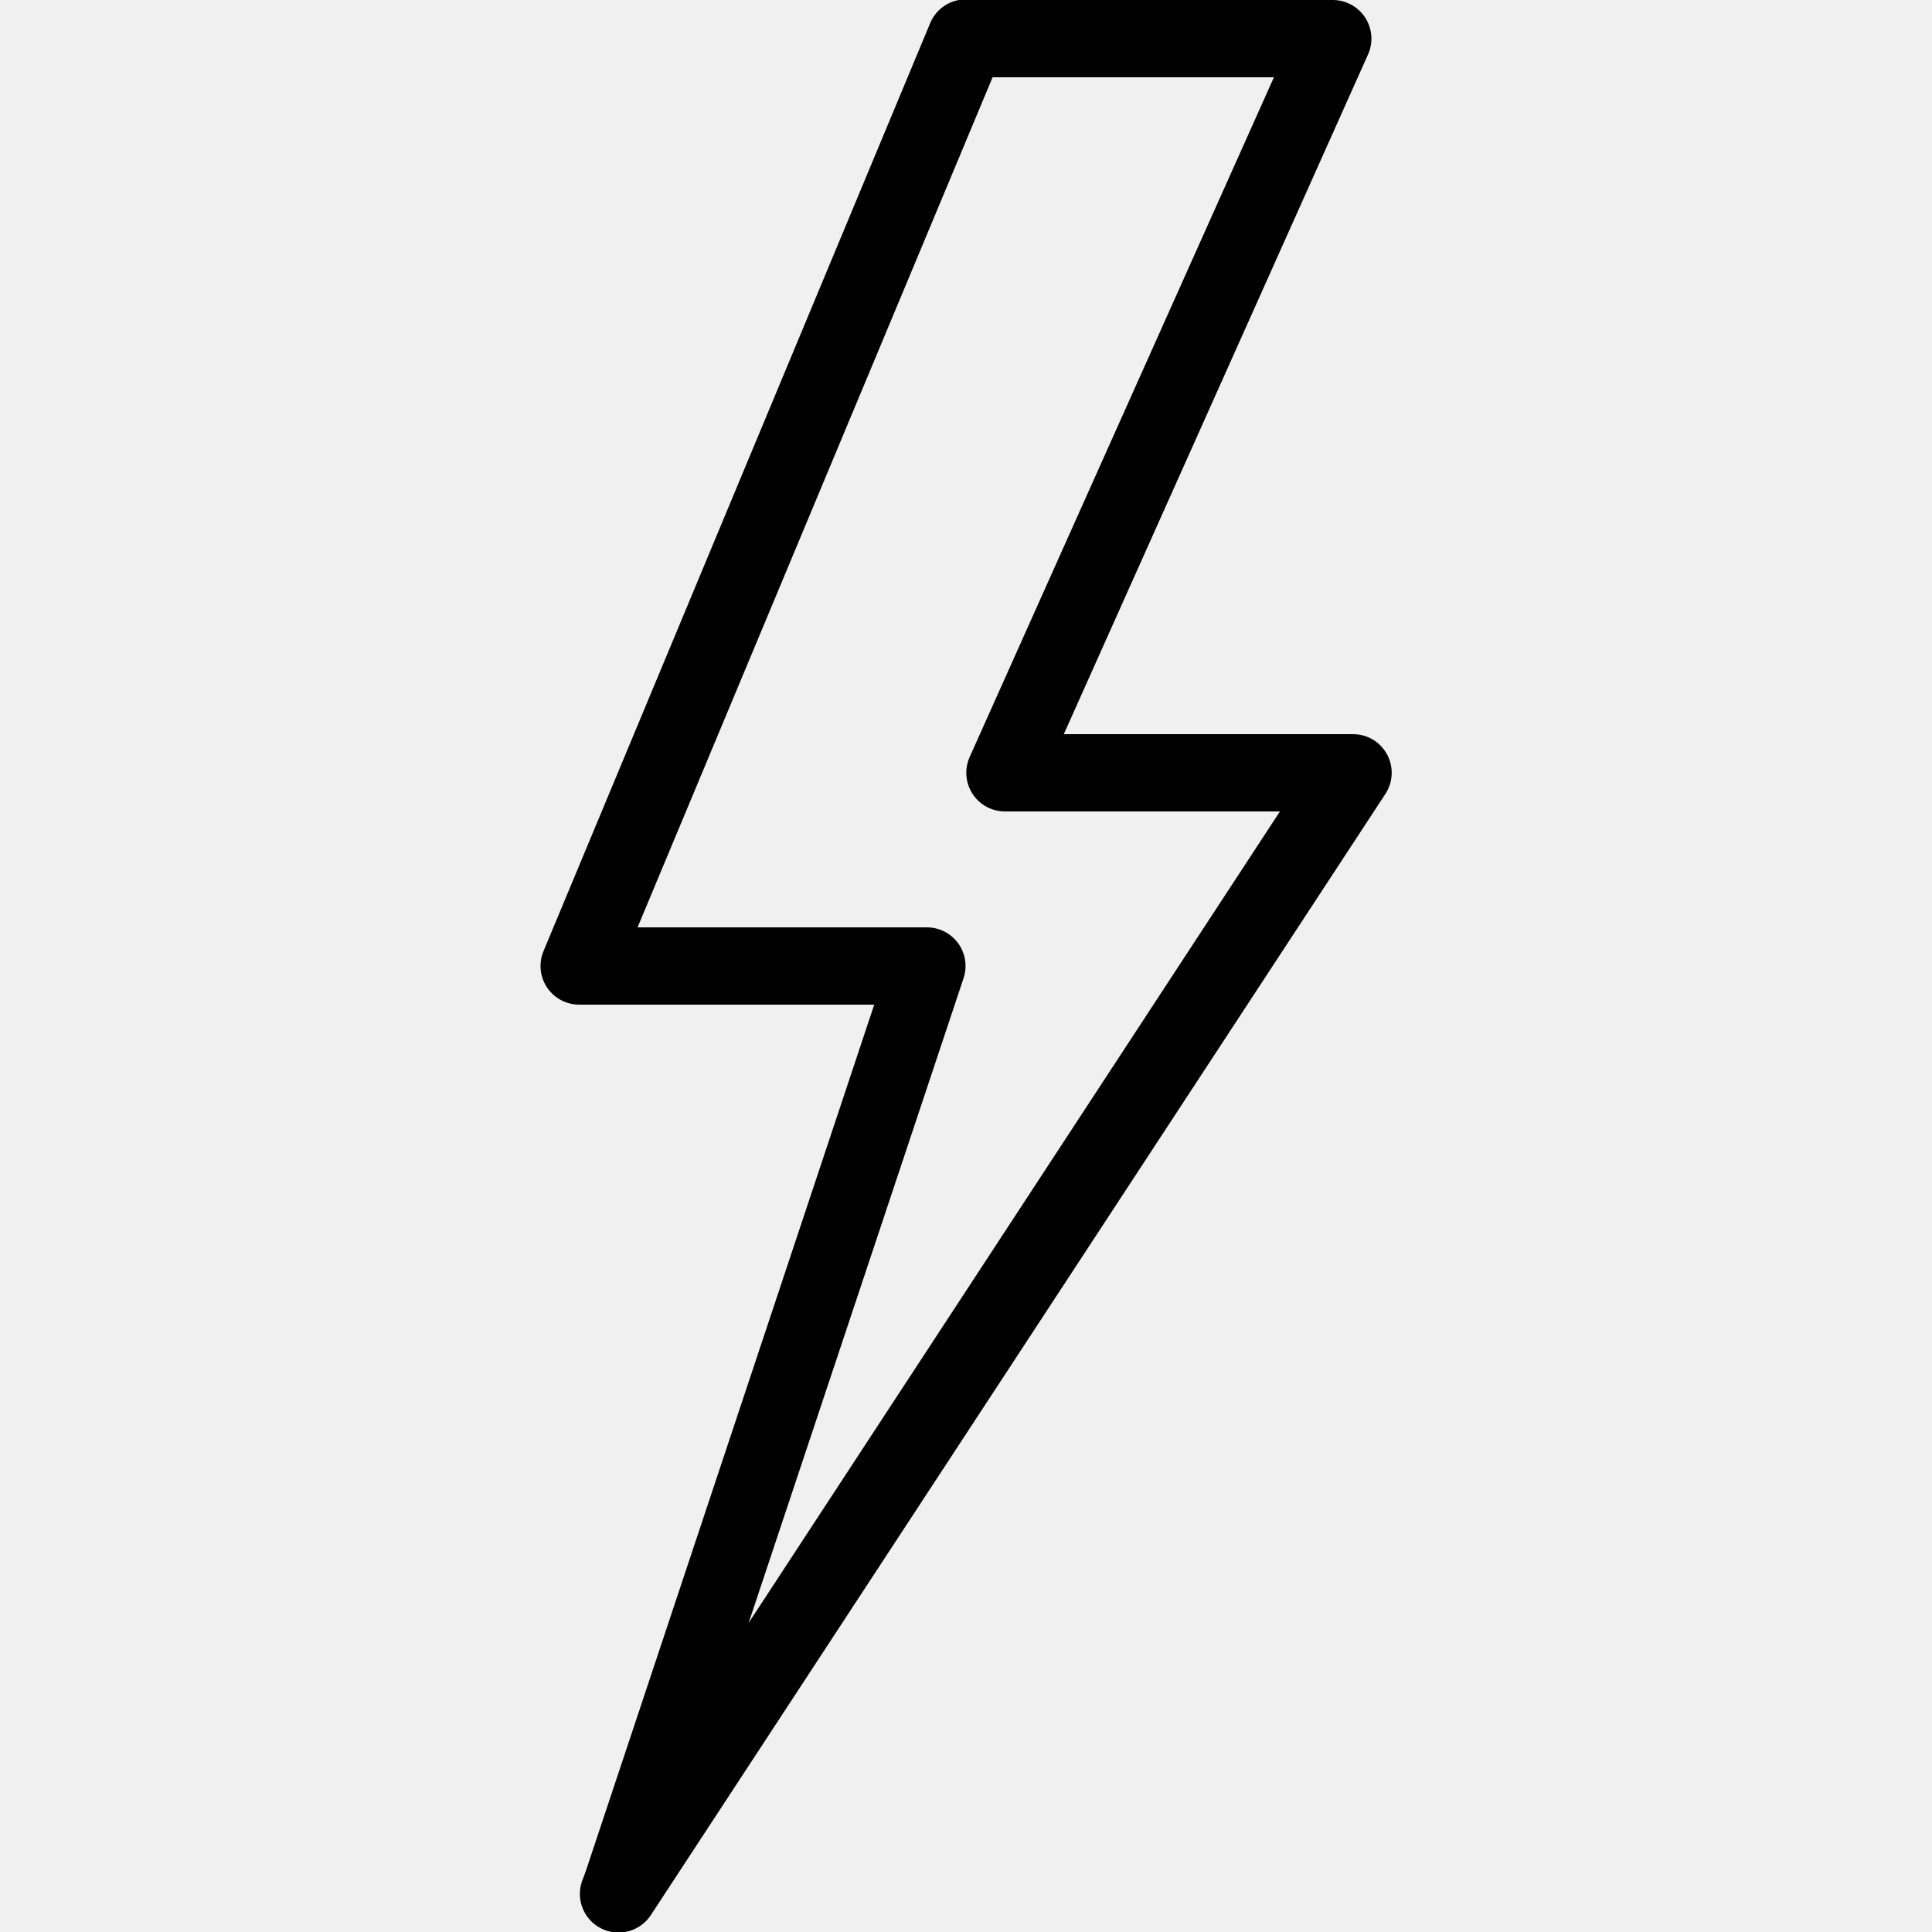
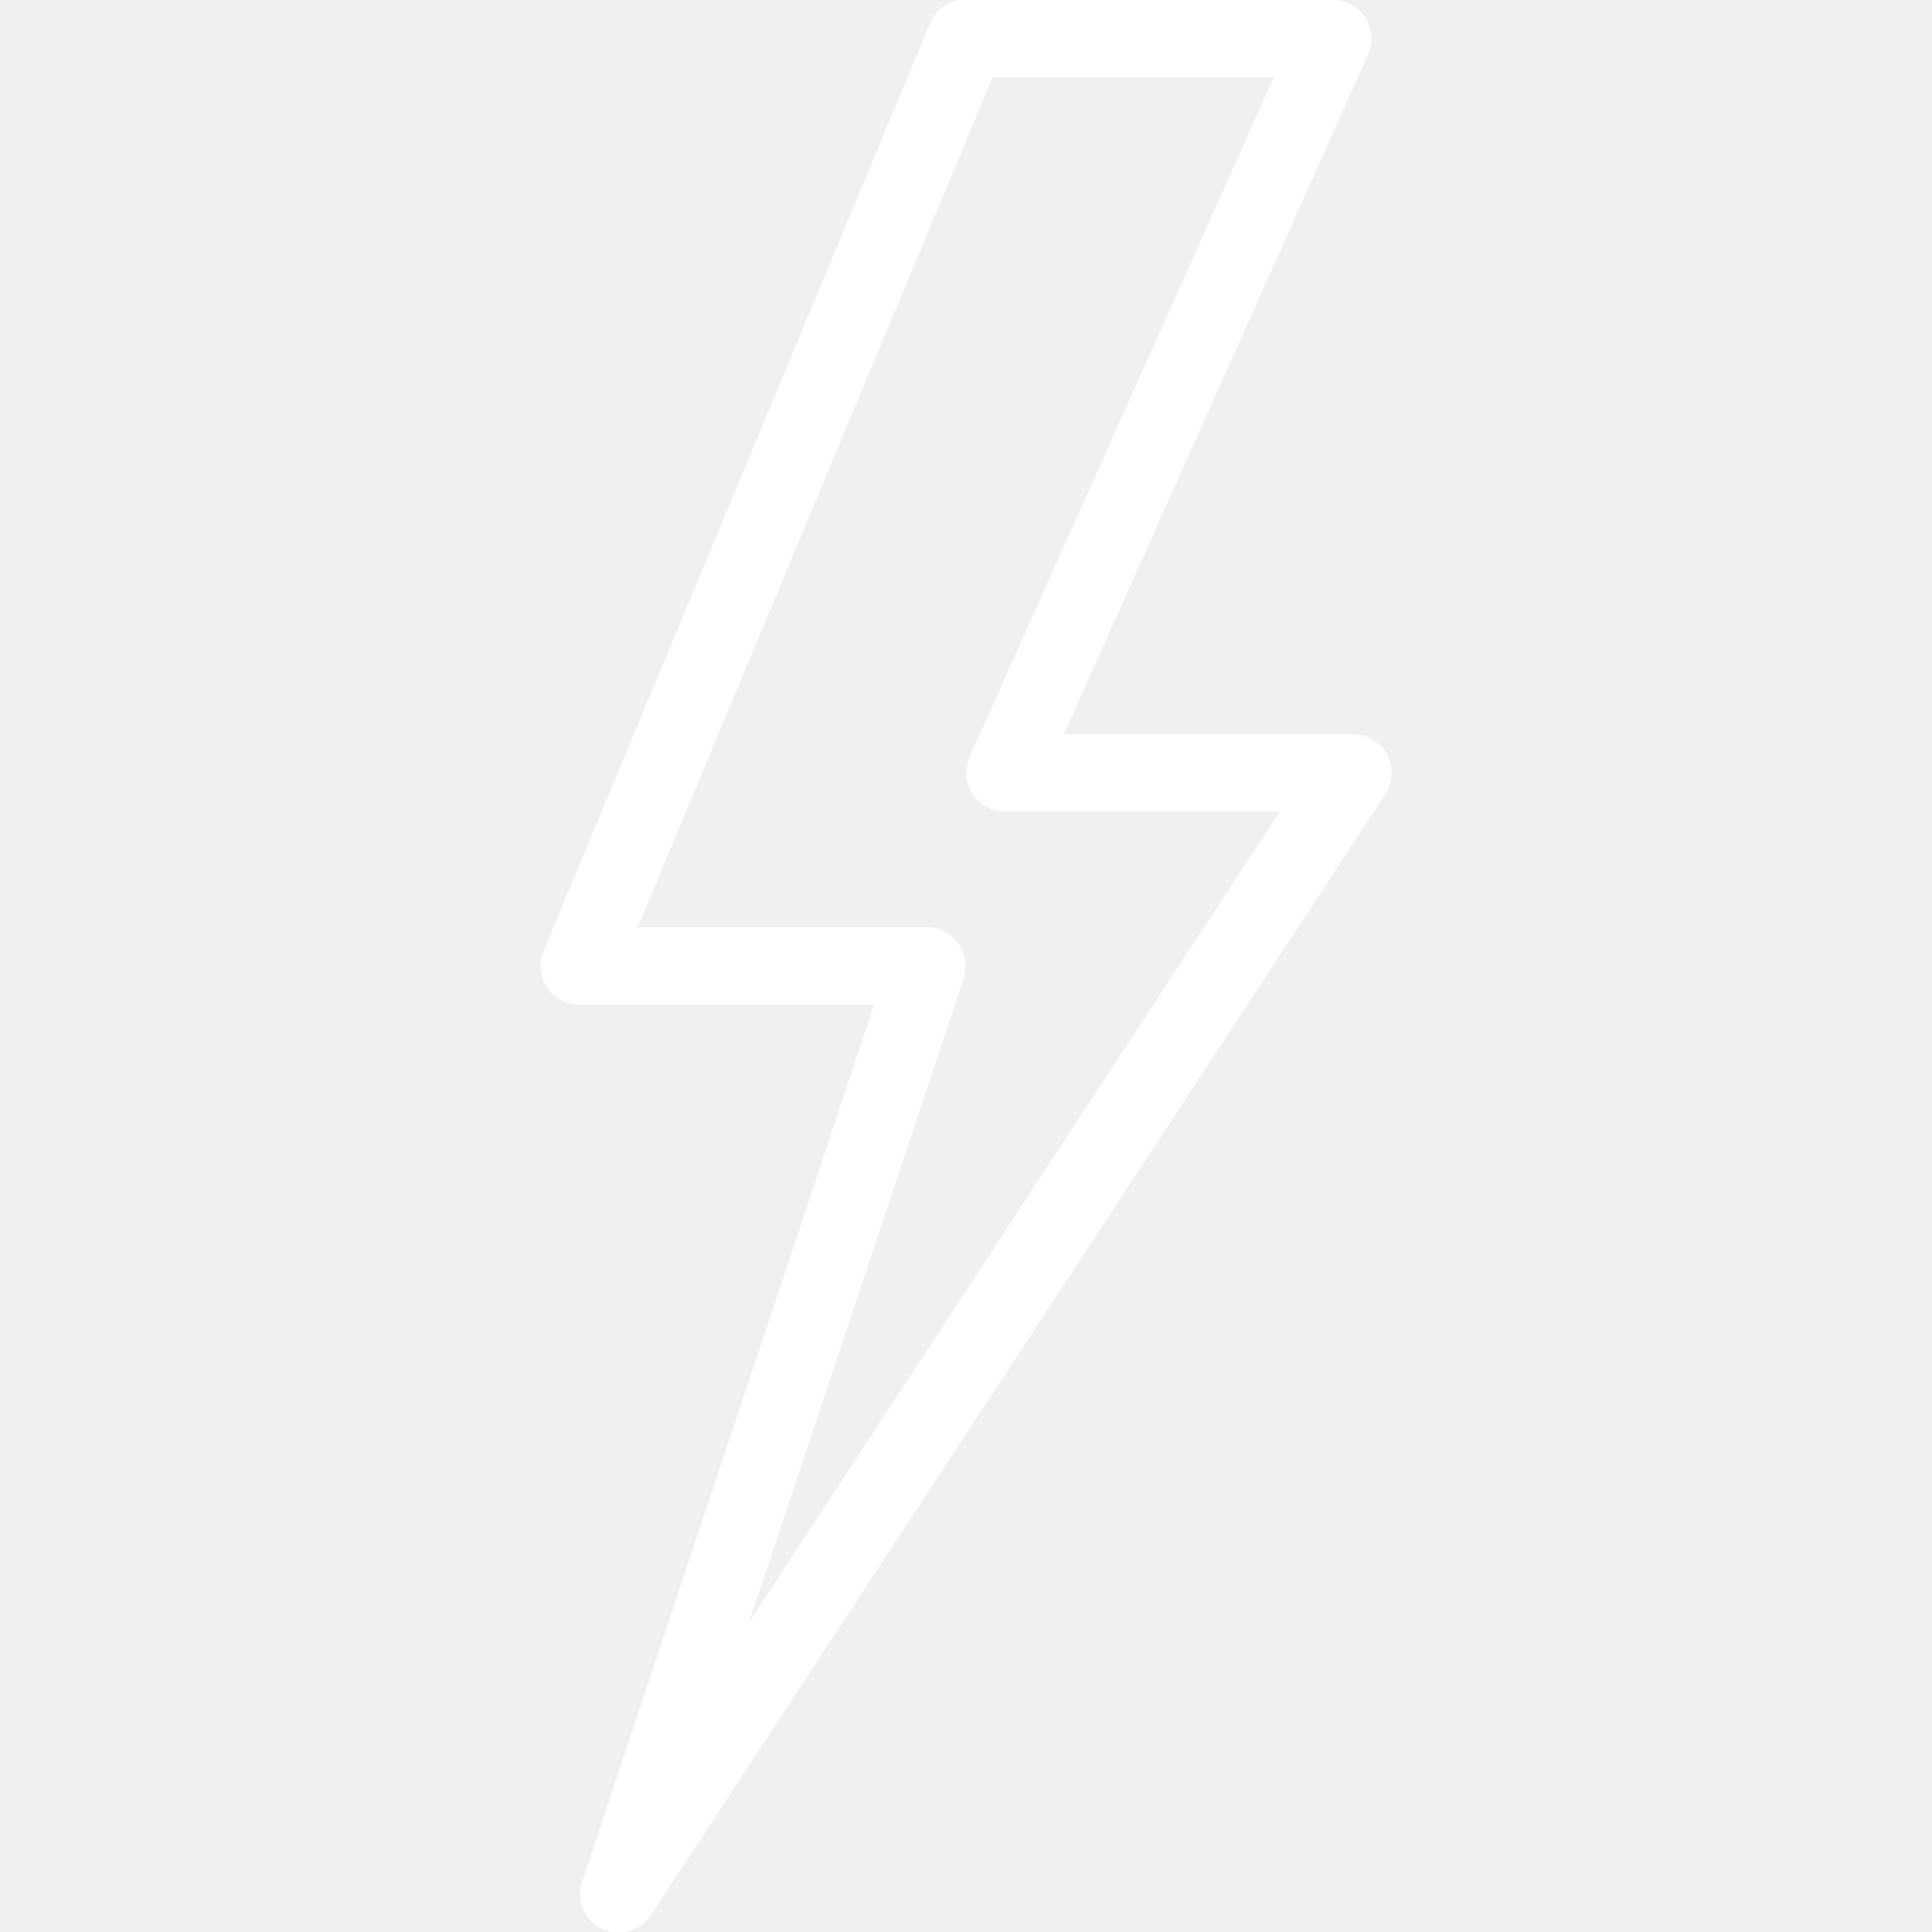
<svg xmlns="http://www.w3.org/2000/svg" viewBox="0,0,50,50" enable-background="new 0 0 50 50">
-   <path style="text-indent:0;text-align:start;line-height:normal;text-transform:none;block-progression:tb;-inkscape-font-specification:Bitstream Vera Sans" d="M 24.812 0 A 1 1 0 0 0 24.062 0.625 L 14.062 24.625 A 1 1 0 0 0 15 26 L 22.625 26 L 15.156 48.438 L 15.062 48.688 A 1 1 0 0 0 16.844 49.562 L 35.844 20.562 A 1 1 0 0 0 35 19 L 27.531 19 L 35.406 1.406 A 1 1 0 0 0 34.5 0 L 25 0 A 1 1 0 0 0 24.906 0 A 1 1 0 0 0 24.812 0 z M 25.688 2 L 32.969 2 L 25.094 19.594 A 1 1 0 0 0 26 21 L 33.125 21 L 19.375 42 L 24.938 25.312 A 1 1 0 0 0 24 24 L 16.5 24 L 25.688 2 z" color="#000" overflow="visible" enable-background="accumulate" font-family="Bitstream Vera Sans" />
+   <path style="fill:white;text-indent:0;text-align:start;line-height:normal;text-transform:none;block-progression:tb;-inkscape-font-specification:Bitstream Vera Sans" d="M 24.812 0 A 1 1 0 0 0 24.062 0.625 L 14.062 24.625 A 1 1 0 0 0 15 26 L 22.625 26 L 15.156 48.438 L 15.062 48.688 A 1 1 0 0 0 16.844 49.562 L 35.844 20.562 A 1 1 0 0 0 35 19 L 27.531 19 L 35.406 1.406 A 1 1 0 0 0 34.5 0 L 25 0 A 1 1 0 0 0 24.906 0 A 1 1 0 0 0 24.812 0 z M 25.688 2 L 32.969 2 L 25.094 19.594 A 1 1 0 0 0 26 21 L 33.125 21 L 19.375 42 L 24.938 25.312 A 1 1 0 0 0 24 24 L 16.5 24 L 25.688 2 z" color="#000" overflow="visible" enable-background="accumulate" font-family="Bitstream Vera Sans" />
</svg>
